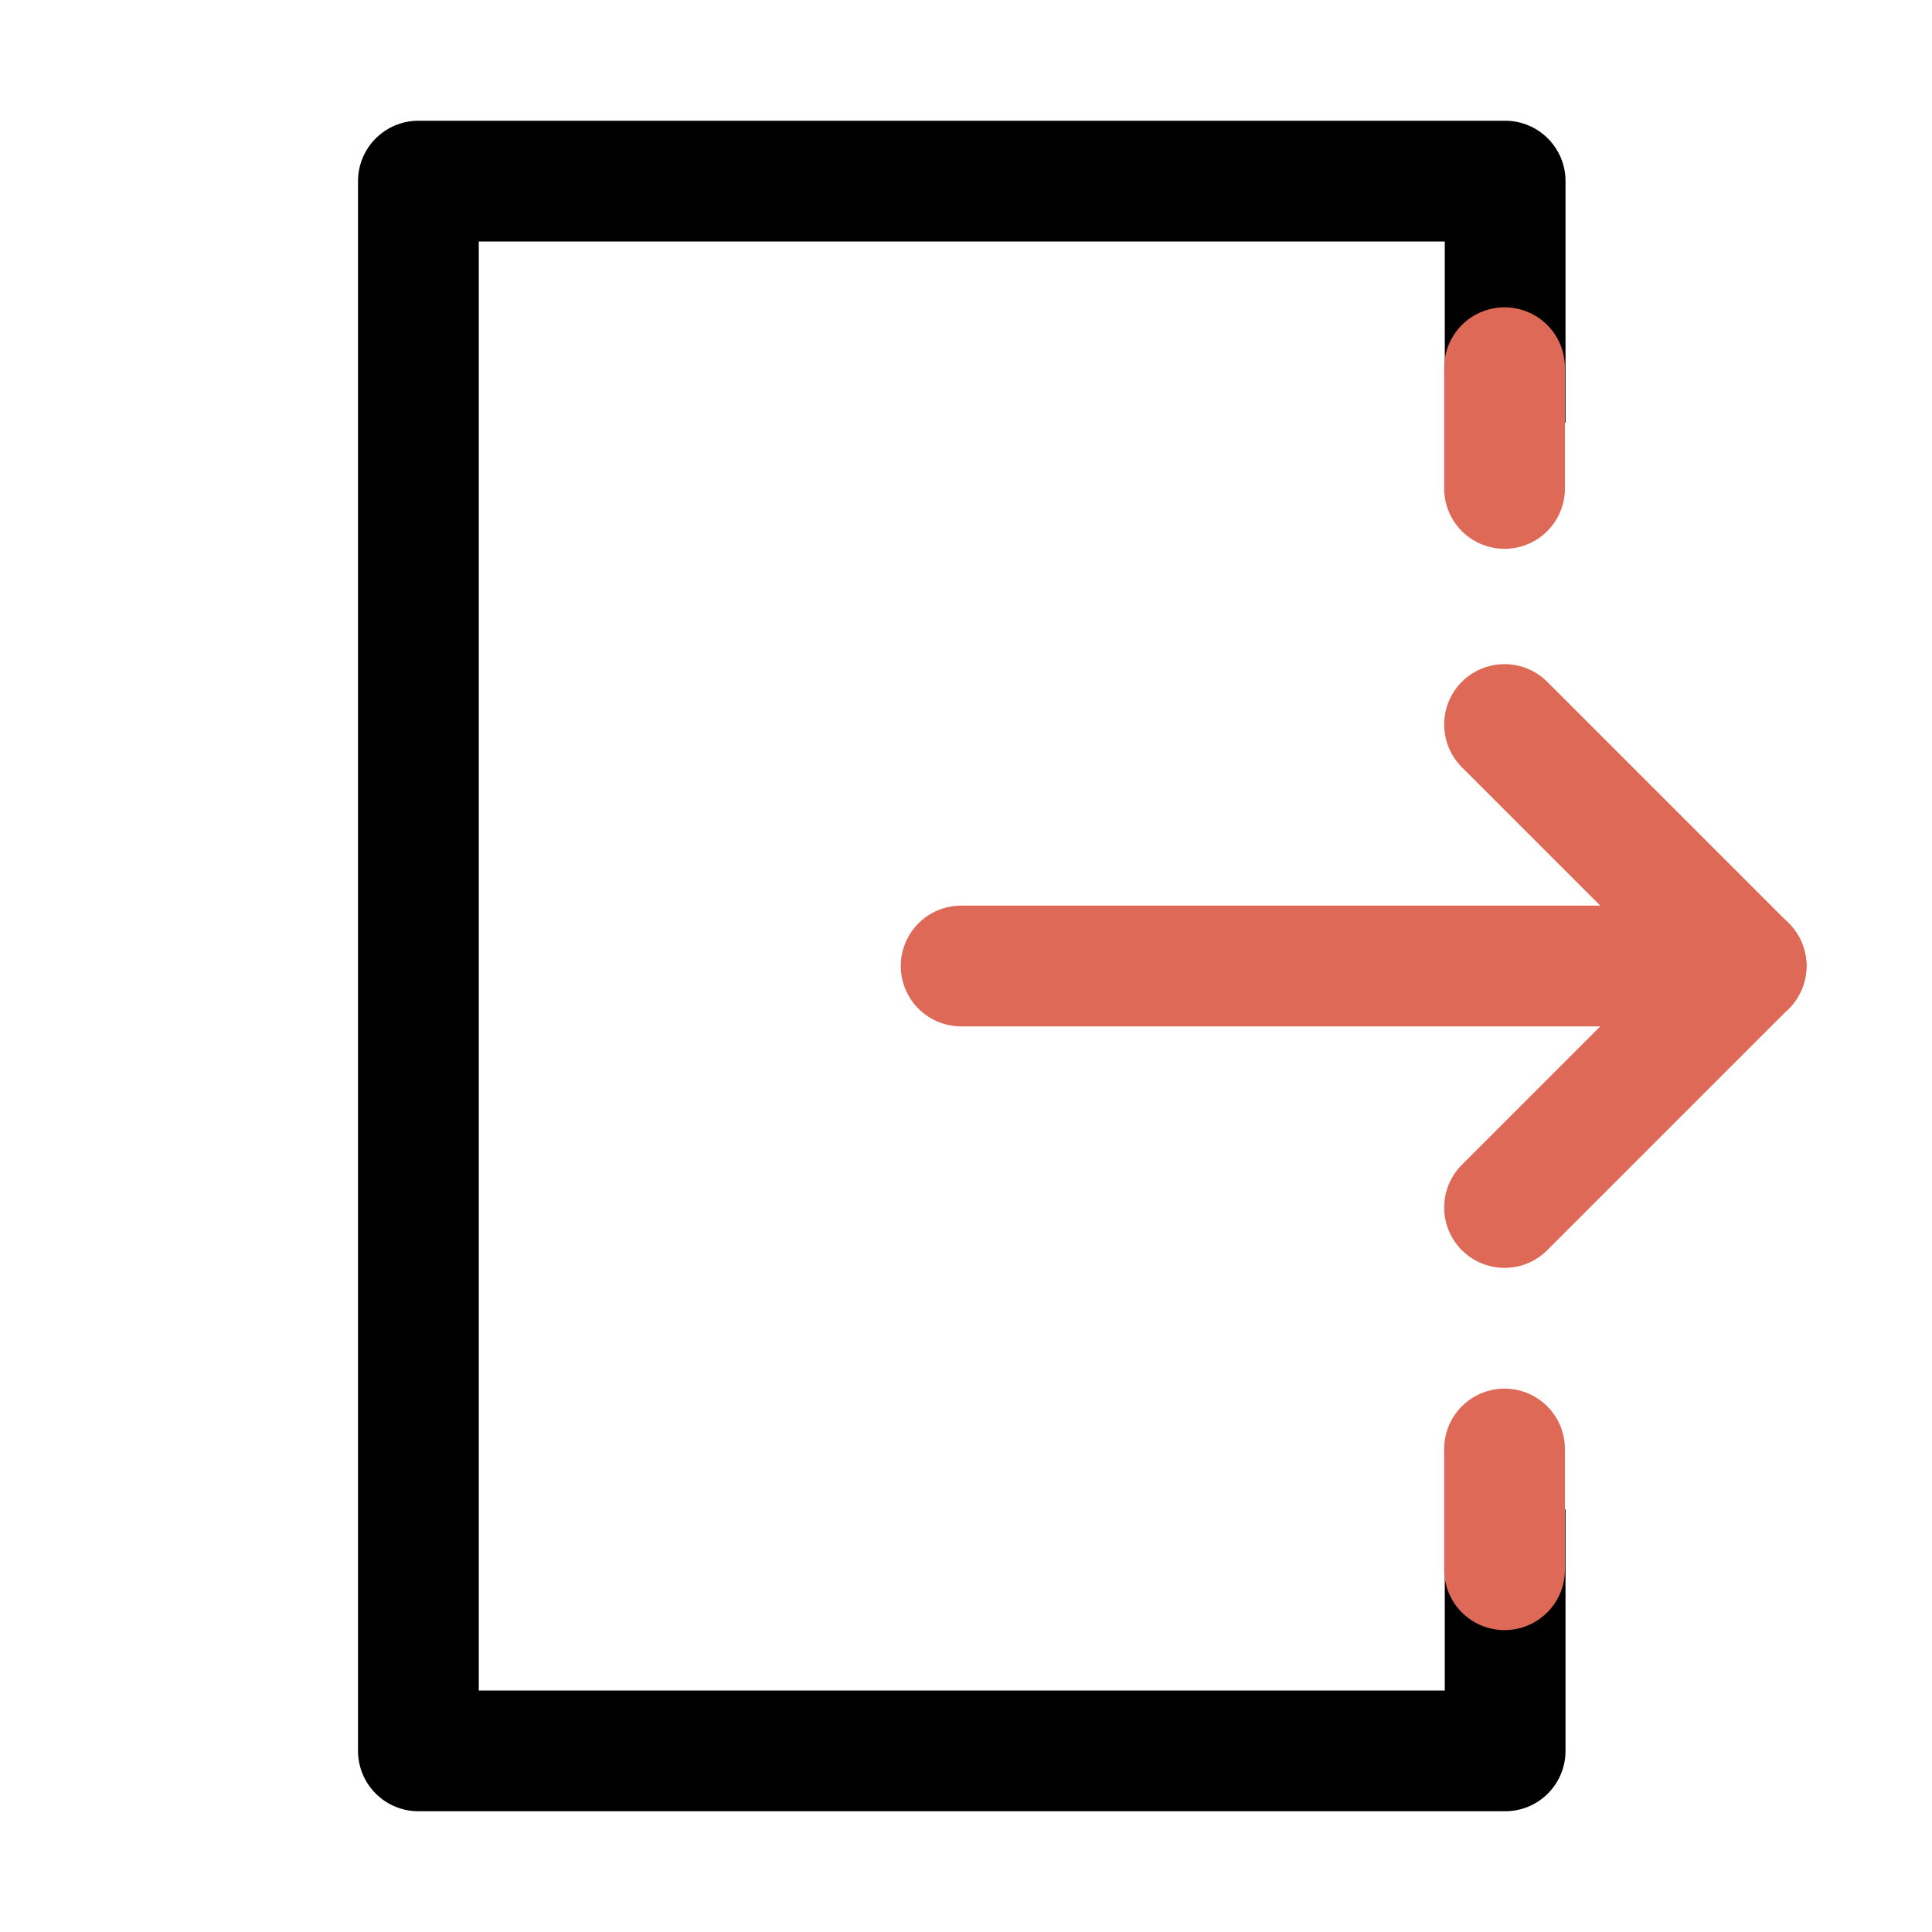
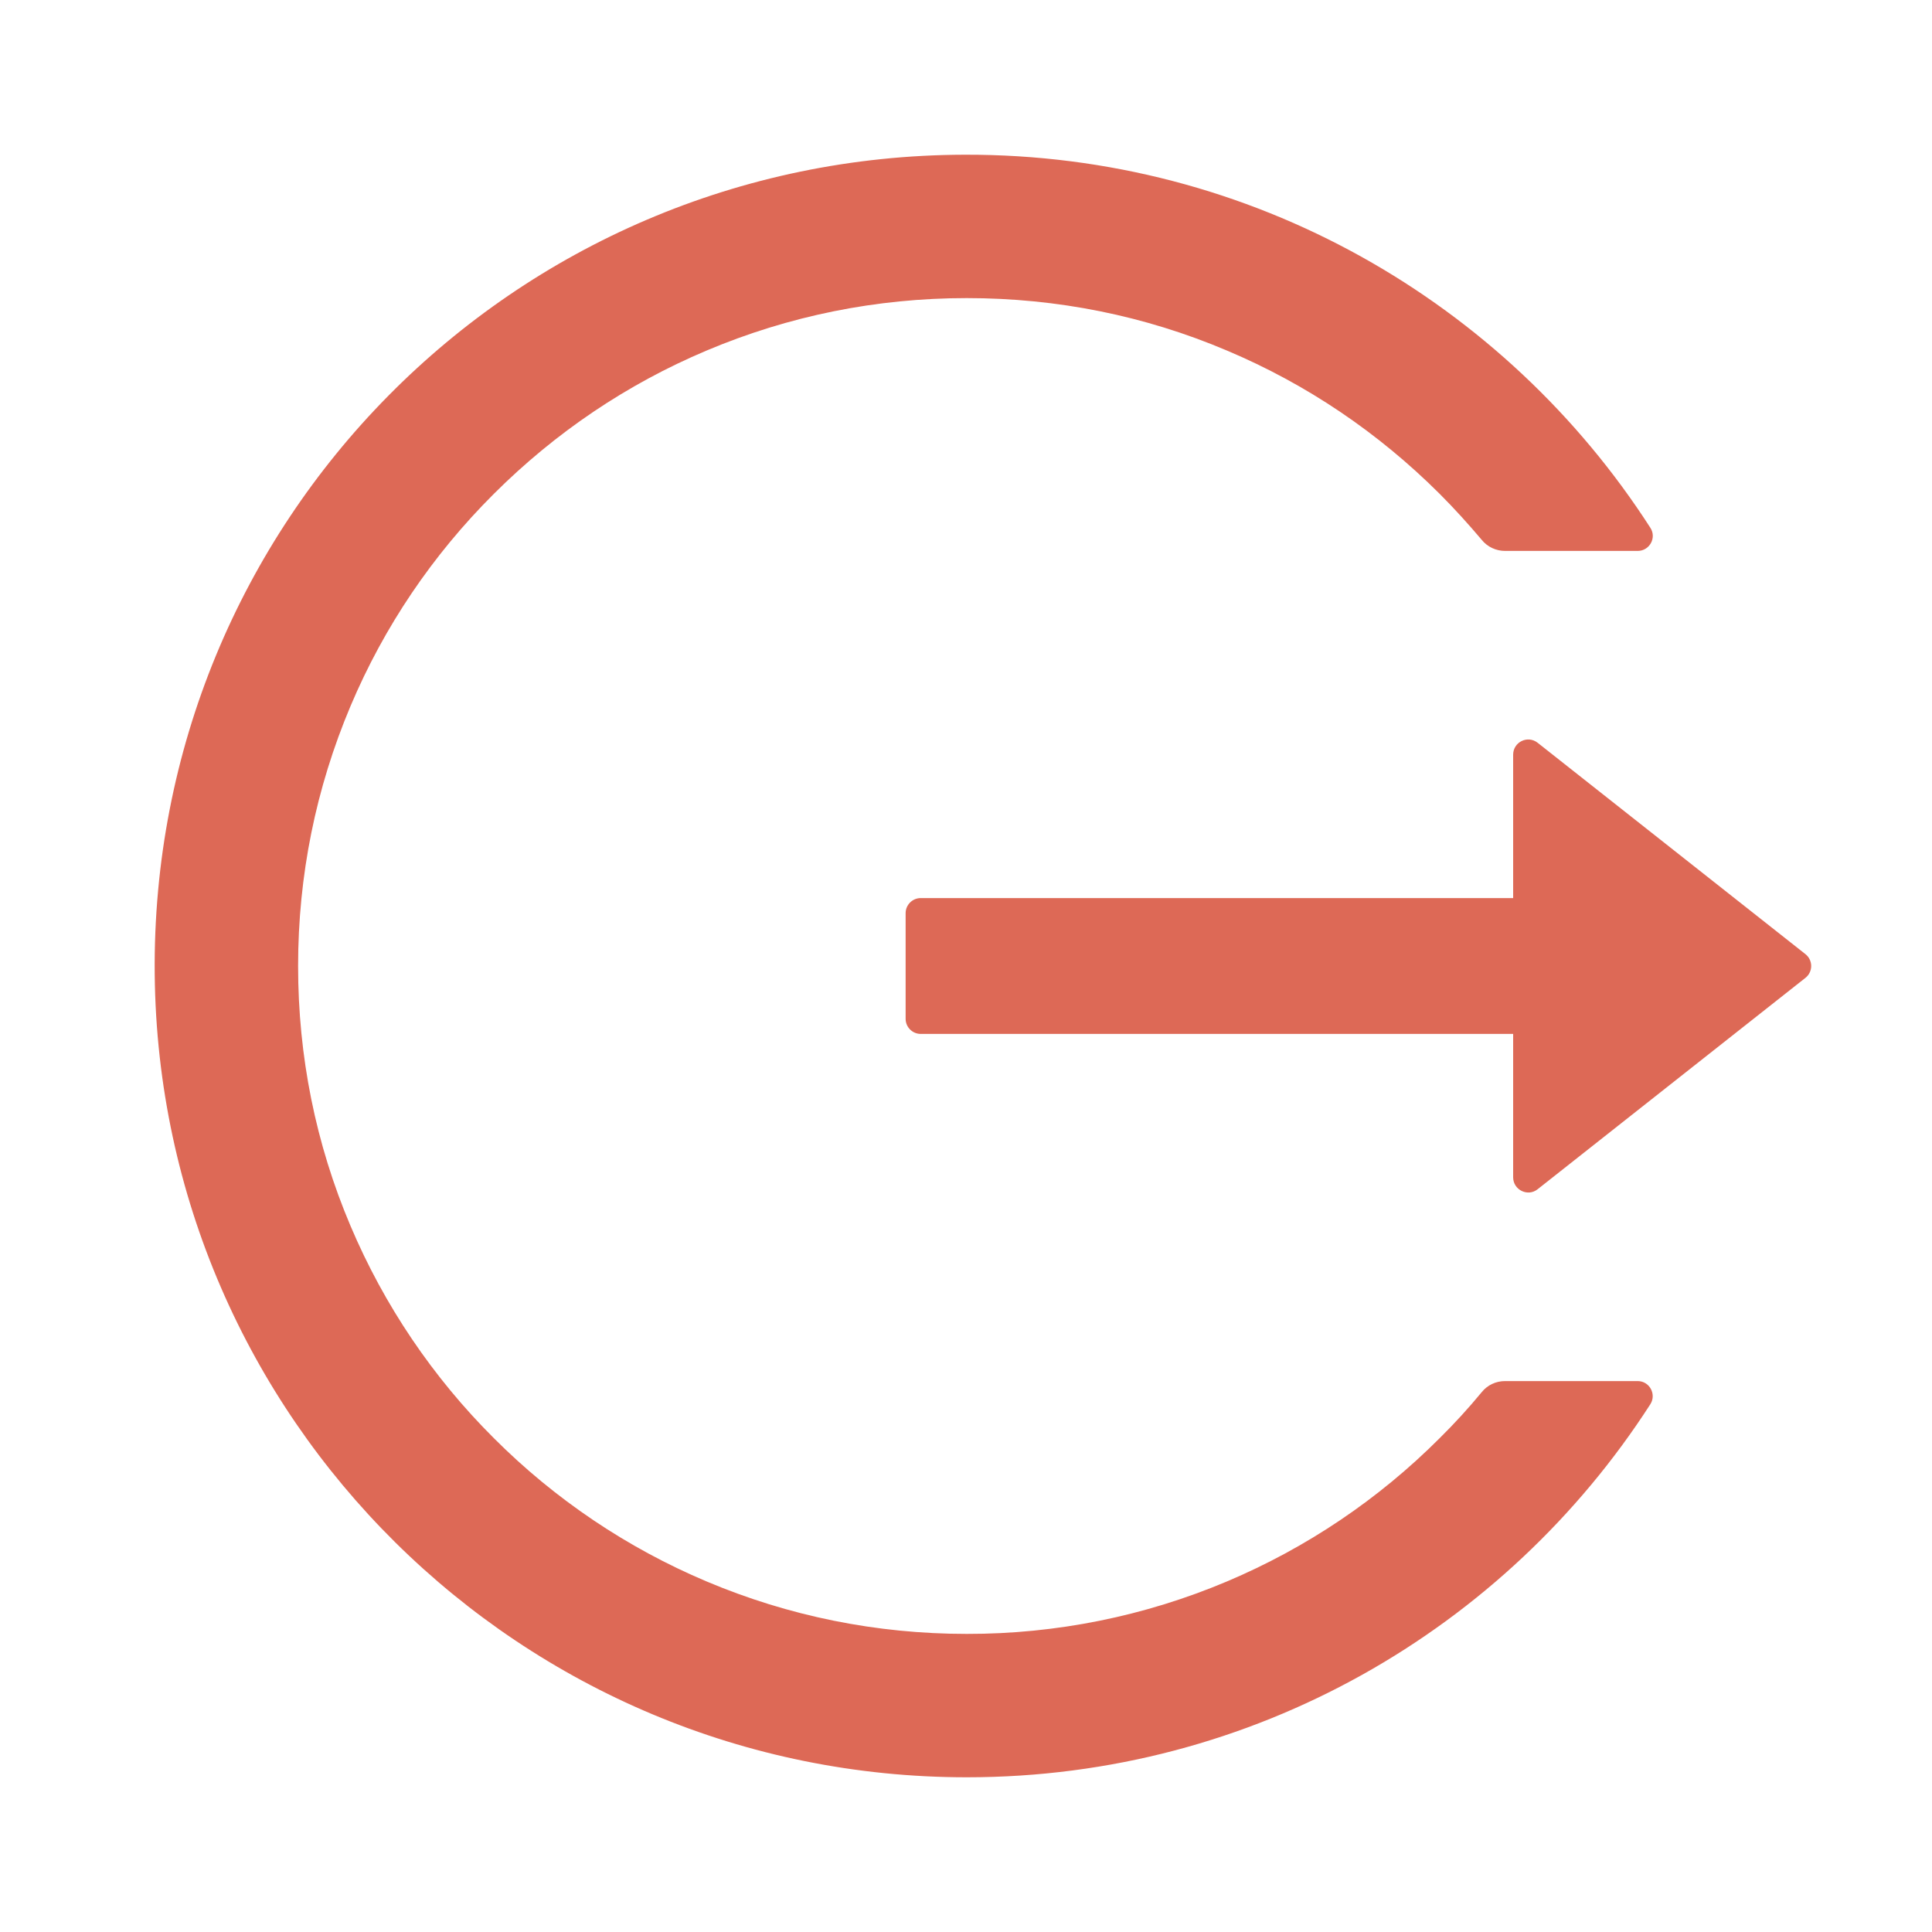
- <svg xmlns="http://www.w3.org/2000/svg" viewBox="0 0 32 32">
-   <defs>
-     <style>.cls-1{fill:none;stroke:#DD6956;stroke-linecap:round;stroke-linejoin:round;stroke-width:2px;}</style>
-   </defs>
-   <g id="logout">
-     <line class="cls-1" x1="15.92" x2="28.92" y1="16" y2="16" />
-     <path d="M23.93,25v3h-16V4h16V7h2V3a1,1,0,0,0-1-1h-18a1,1,0,0,0-1,1V29a1,1,0,0,0,1,1h18a1,1,0,0,0,1-1V25Z" />
-     <line class="cls-1" x1="28.92" x2="24.92" y1="16" y2="20" />
-     <line class="cls-1" x1="28.92" x2="24.92" y1="16" y2="12" />
-     <line class="cls-1" x1="24.92" x2="24.92" y1="8.09" y2="6.09" />
-     <line class="cls-1" x1="24.92" x2="24.92" y1="26" y2="24" />
-   </g>
+ <svg xmlns="http://www.w3.org/2000/svg" aria-hidden="true" focusable="false" width="1.8em" height="1.8em" style="-ms-transform: rotate(360deg); -webkit-transform: rotate(360deg); transform: rotate(360deg);" preserveAspectRatio="xMidYMid meet" viewBox="0 0 1024 1024">
+   <path d="M868 732h-70.3c-4.8 0-9.3 2.1-12.3 5.8c-7 8.5-14.5 16.7-22.4 24.5a353.84 353.84 0 0 1-112.7 75.9A352.8 352.8 0 0 1 512.4 866c-47.9 0-94.3-9.4-137.9-27.8a353.84 353.84 0 0 1-112.7-75.9a353.28 353.28 0 0 1-76-112.5C167.3 606.2 158 559.9 158 512s9.4-94.2 27.8-137.8c17.8-42.1 43.4-80 76-112.5s70.5-58.1 112.7-75.9c43.6-18.4 90-27.8 137.9-27.8c47.9 0 94.3 9.3 137.9 27.8c42.2 17.8 80.1 43.4 112.7 75.9c7.9 7.9 15.3 16.1 22.4 24.5c3 3.7 7.6 5.8 12.3 5.8H868c6.3 0 10.2-7 6.7-12.3C798 160.5 663.8 81.6 511.3 82C271.7 82.6 79.6 277.1 82 516.4C84.4 751.9 276.2 942 512.4 942c152.1 0 285.7-78.8 362.3-197.7c3.4-5.3-.4-12.3-6.7-12.3zm88.9-226.3L815 393.7c-5.3-4.2-13-.4-13 6.3v76H488c-4.4 0-8 3.6-8 8v56c0 4.4 3.6 8 8 8h314v76c0 6.7 7.8 10.5 13 6.3l141.9-112a8 8 0 0 0 0-12.6z" fill="#DD6956" />
</svg>
